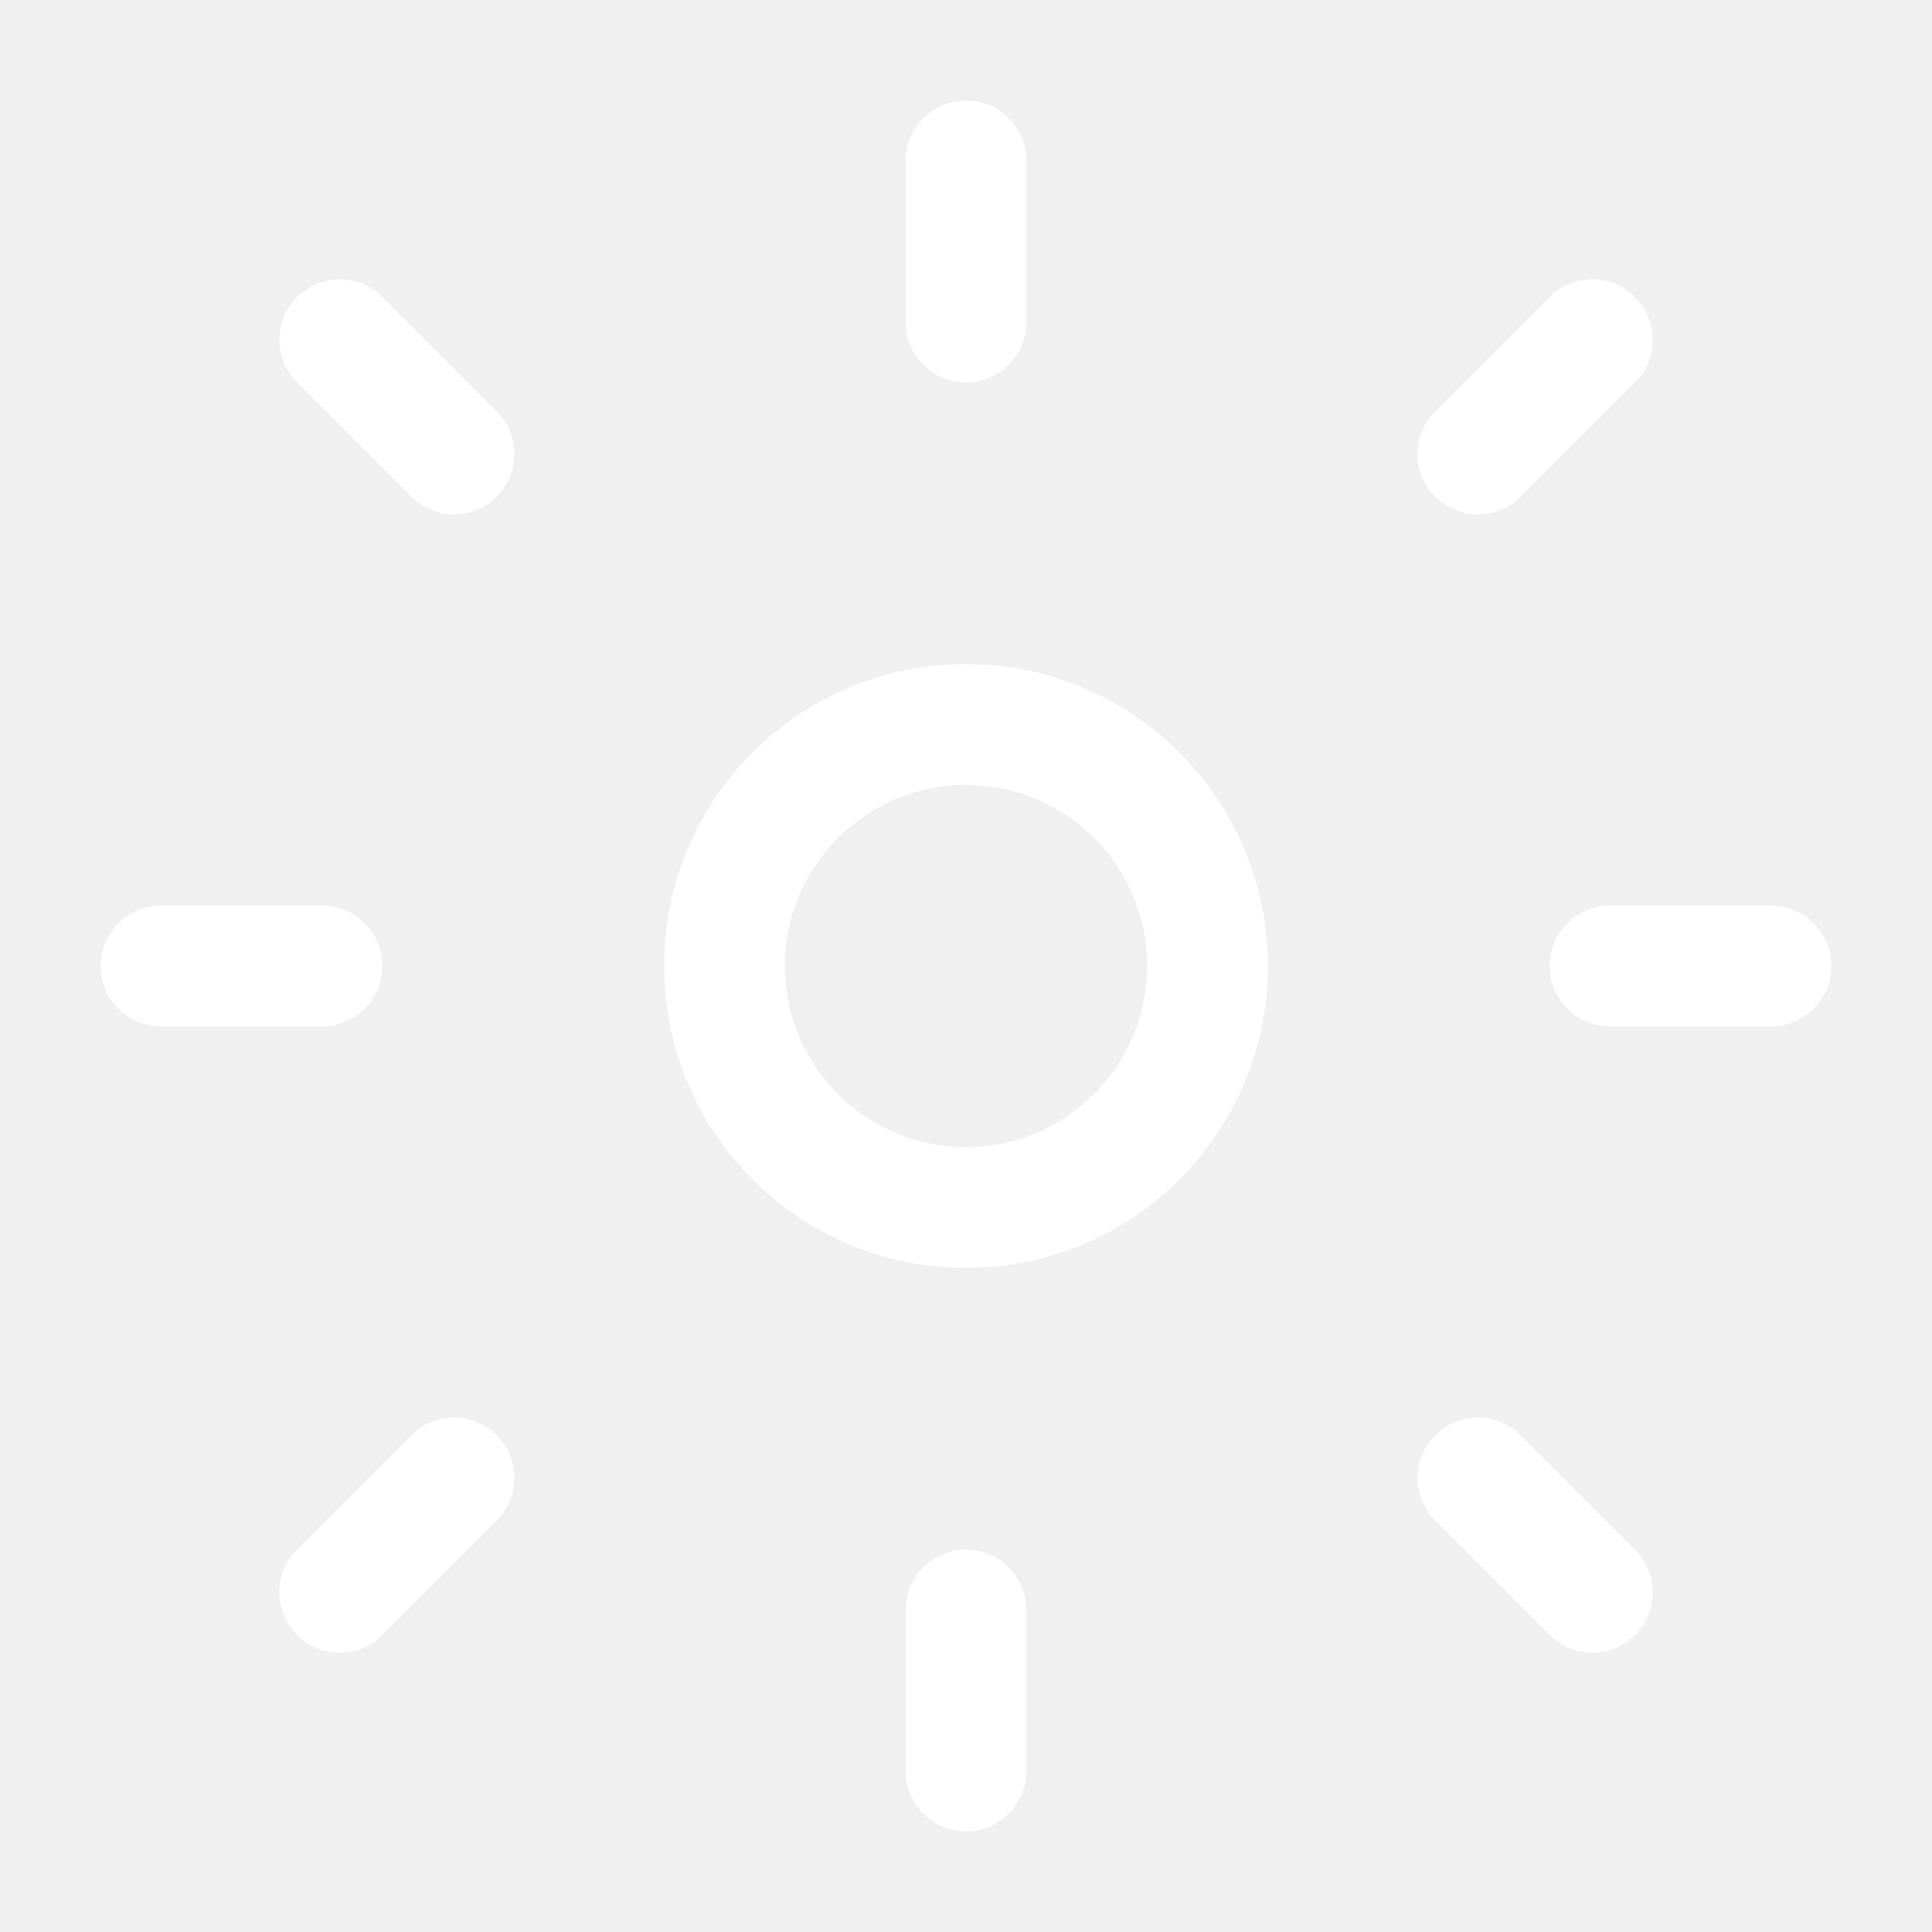
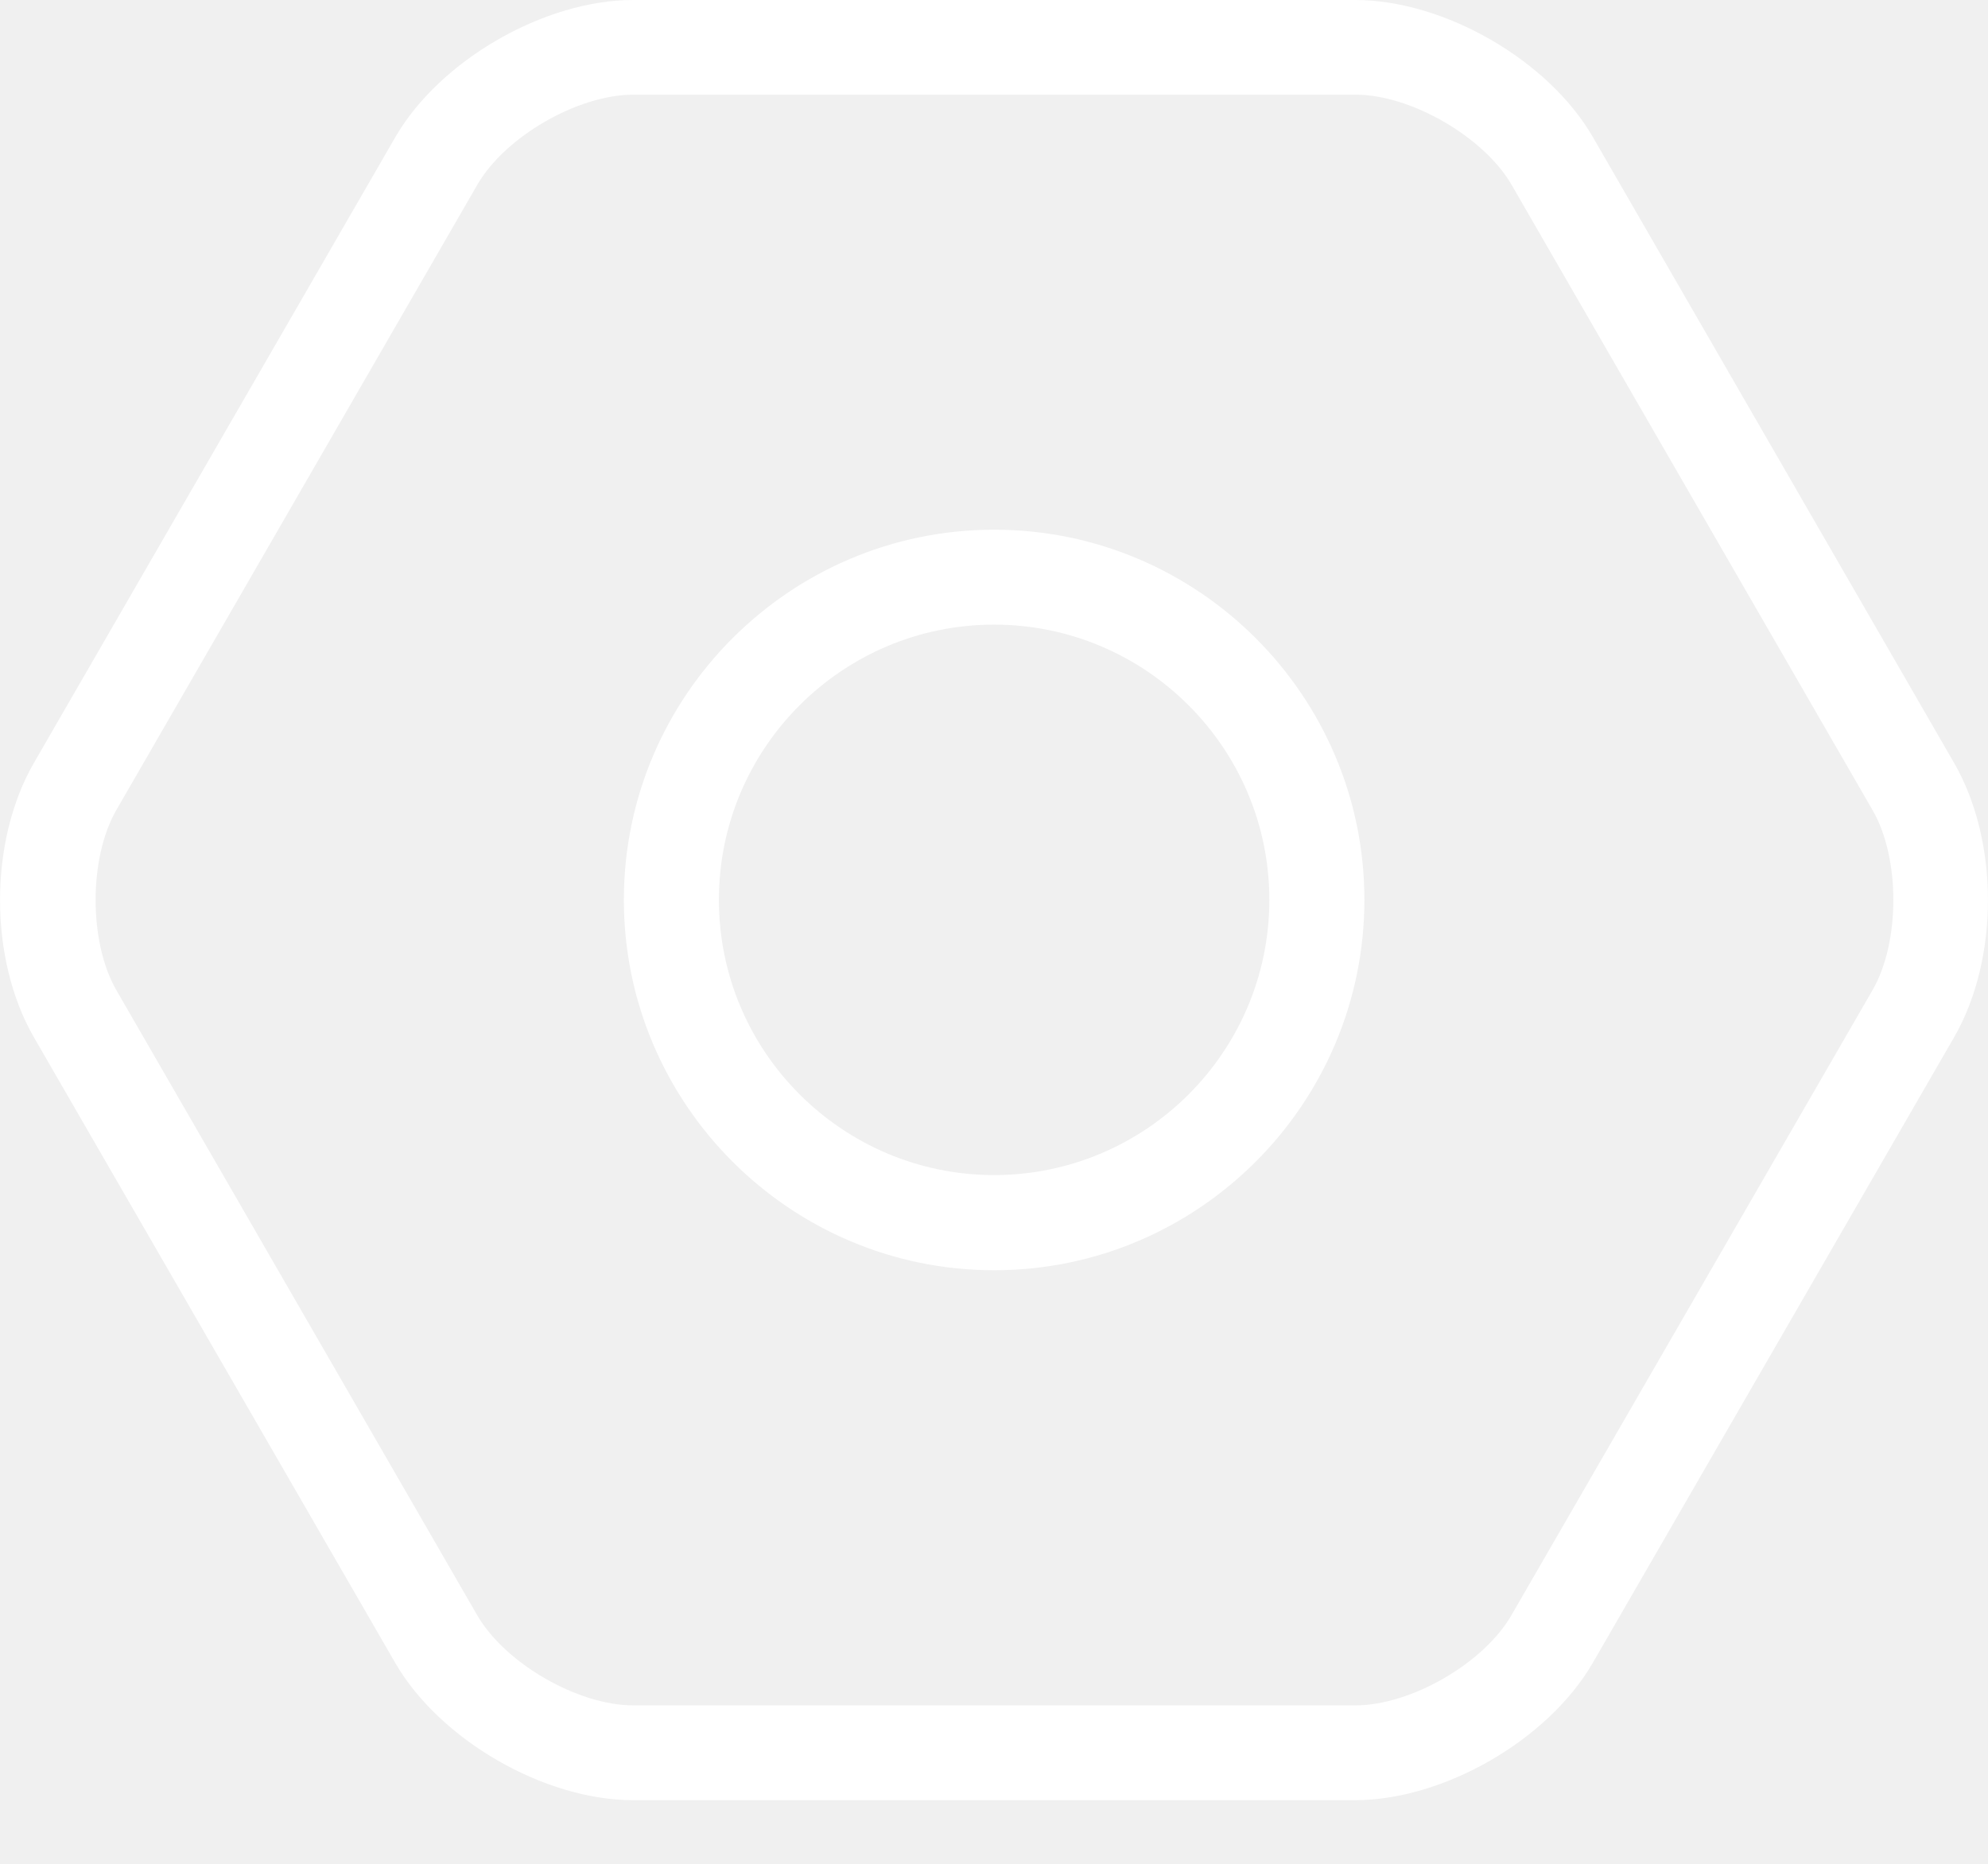
- <svg xmlns="http://www.w3.org/2000/svg" width="24" height="24" viewBox="0 0 24 24" fill="none">
-   <circle cx="12" cy="12" r="3" stroke="white" stroke-width="1.5" />
-   <path d="M12 2v2M12 20v2M4.22 4.22l1.42 1.42M18.36 18.36l1.42 1.42M2 12h2M20 12h2M4.22 19.78l1.42-1.42M18.36 5.64l1.42-1.42" stroke="white" stroke-width="1.5" stroke-linecap="round" />
+ <svg xmlns="http://www.w3.org/2000/svg" width="16" height="15" viewBox="0 0 16 15" fill="none">
+   <path d="M5.096 14.488C4.379 14.488 3.539 14.002 3.181 13.383L0.274 8.35C-0.091 7.72 -0.091 6.768 0.274 6.138L3.181 1.105C3.539 0.485 4.381 0 5.096 0H10.906C11.624 0 12.464 0.485 12.821 1.105L15.726 6.138C16.091 6.768 16.091 7.72 15.726 8.35L12.819 13.383C12.461 14.002 11.621 14.488 10.904 14.488H5.091H5.096ZM5.096 0.762C4.651 0.762 4.064 1.1 3.841 1.488L0.936 6.52C0.714 6.905 0.714 7.582 0.936 7.968L3.841 13C4.064 13.385 4.649 13.725 5.096 13.725H10.909C11.354 13.725 11.941 13.387 12.164 13L15.071 7.968C15.294 7.582 15.294 6.905 15.071 6.52L12.166 1.488C11.944 1.103 11.356 0.762 10.911 0.762H5.099H5.096ZM8.001 10.223C6.359 10.223 5.021 8.885 5.021 7.242C5.021 5.6 6.359 4.263 8.001 4.263C9.644 4.263 10.981 5.6 10.981 7.242C10.981 8.885 9.644 10.223 8.001 10.223ZM8.001 5.027C6.779 5.027 5.786 6.02 5.786 7.242C5.786 8.465 6.781 9.457 8.001 9.457C9.221 9.457 10.216 8.465 10.216 7.242C10.216 6.02 9.221 5.027 8.001 5.027Z" fill="white" />
</svg>
